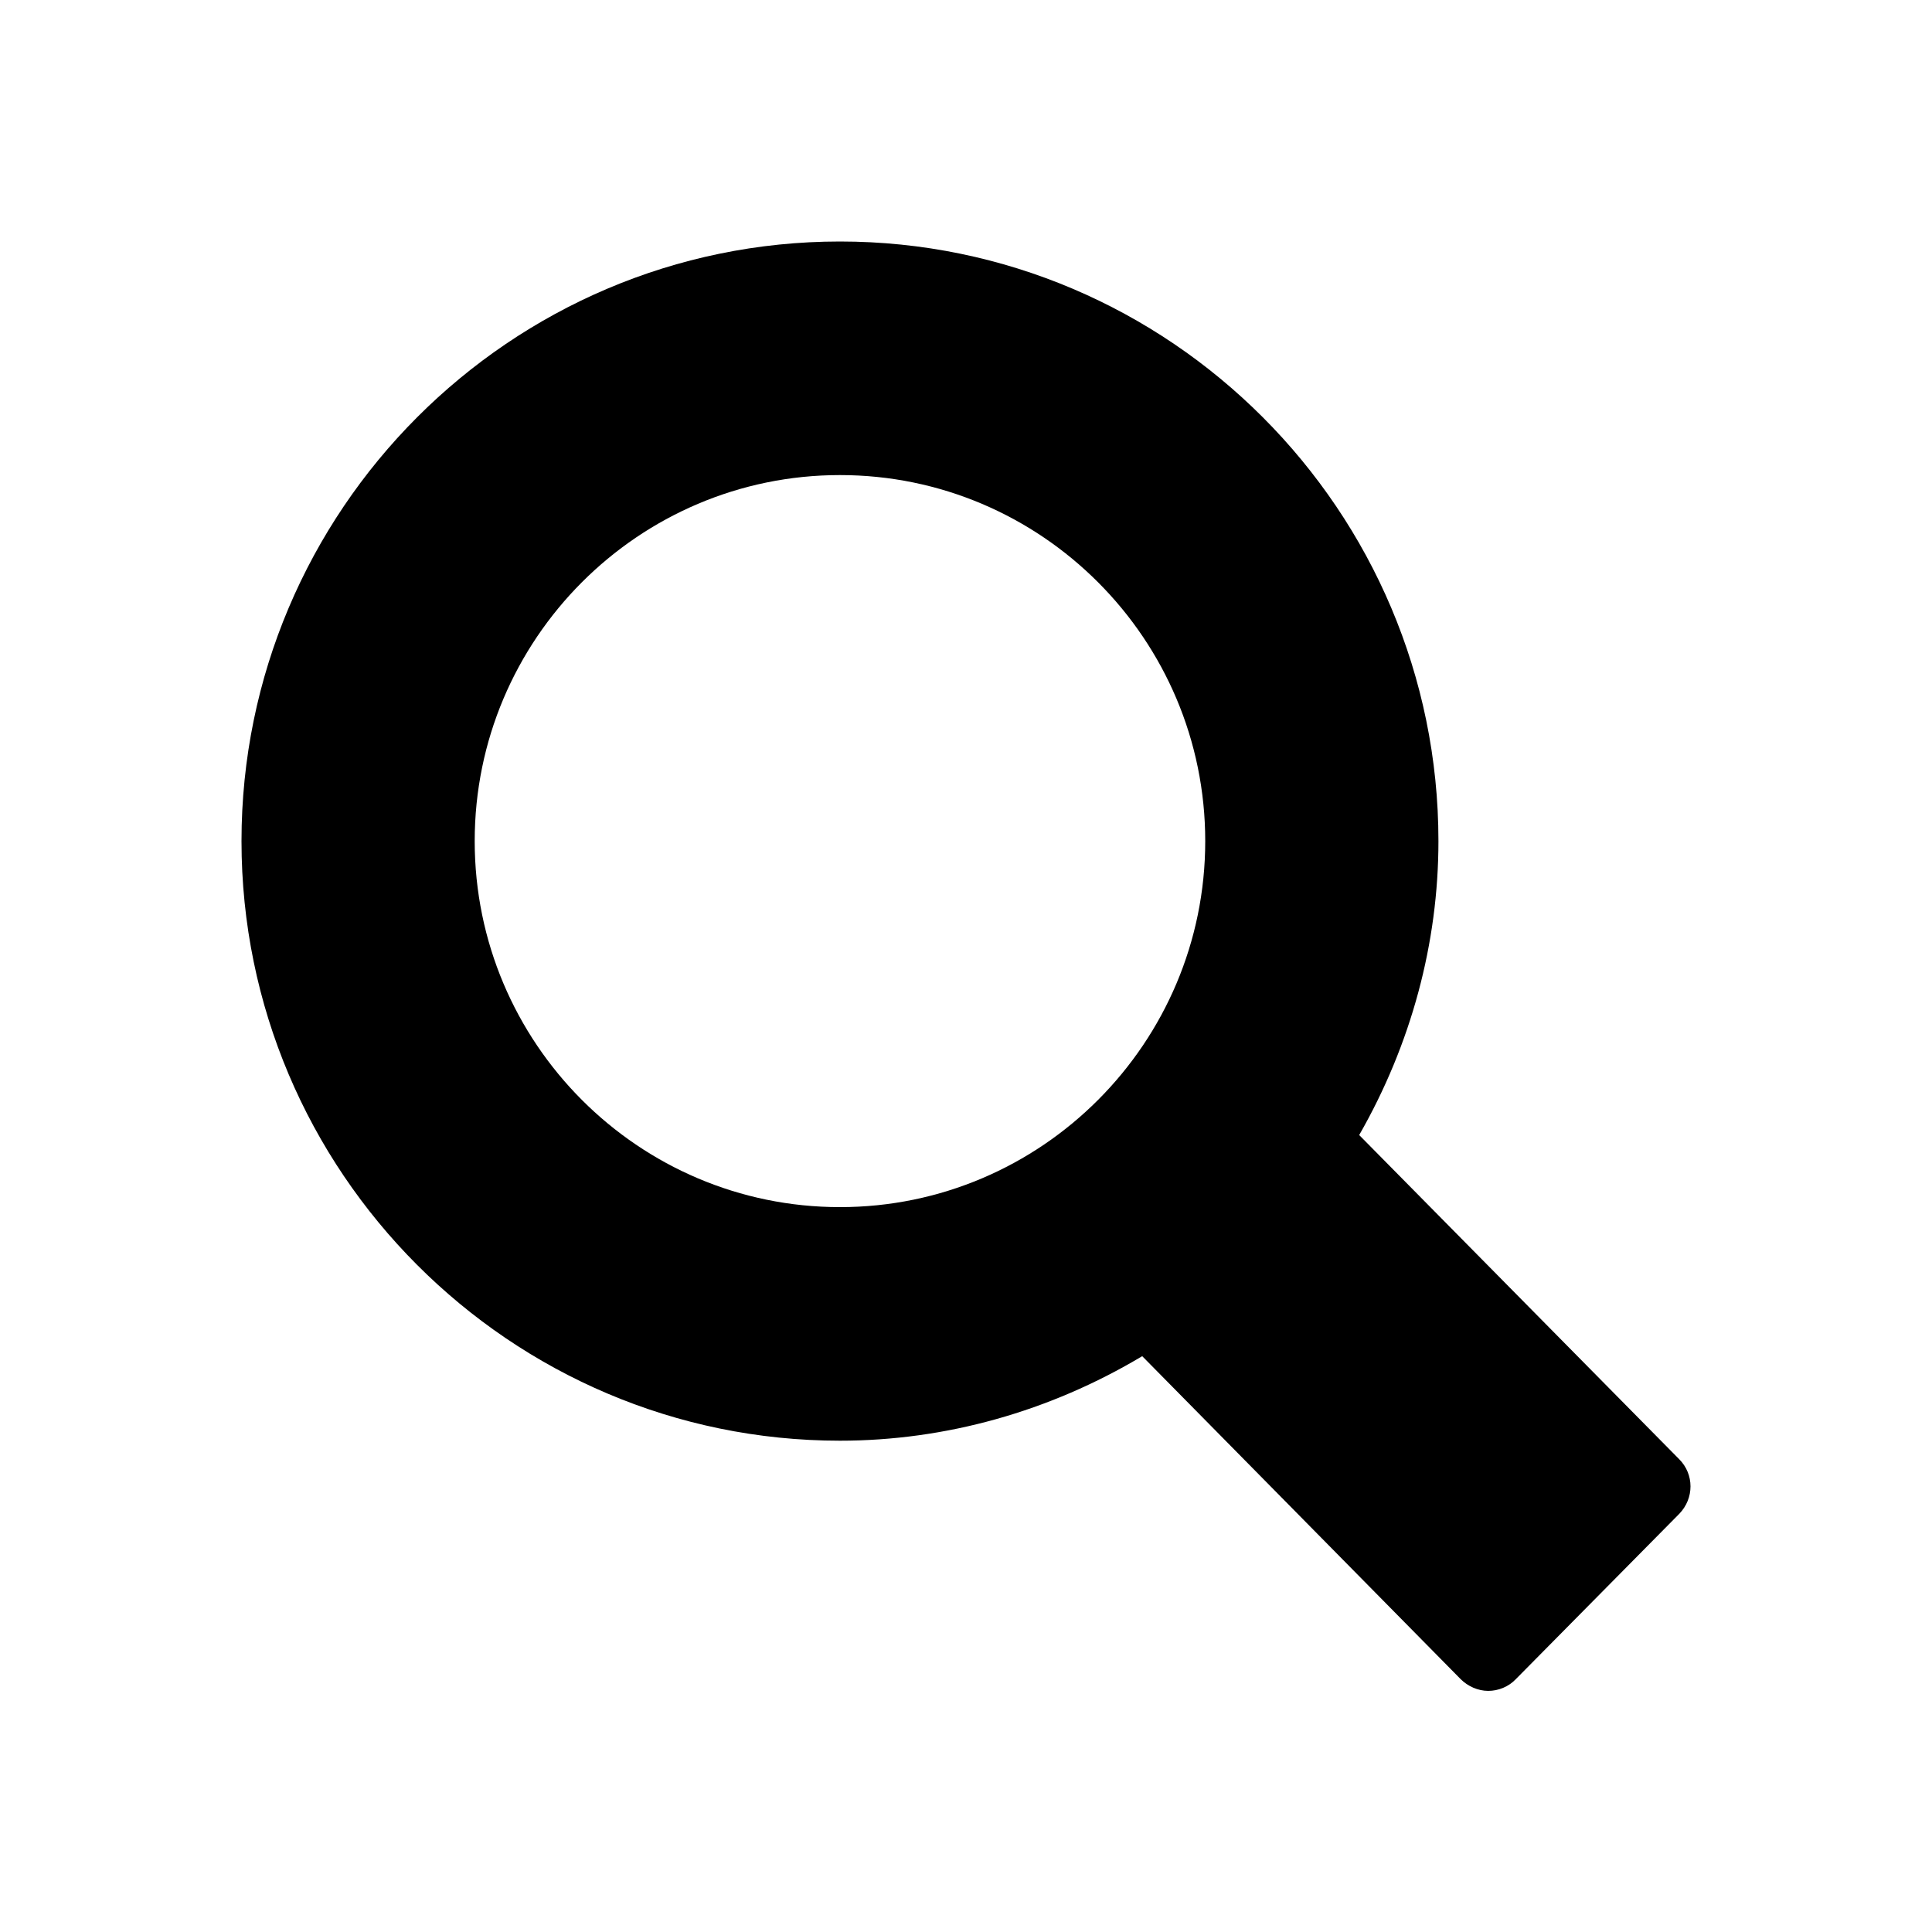
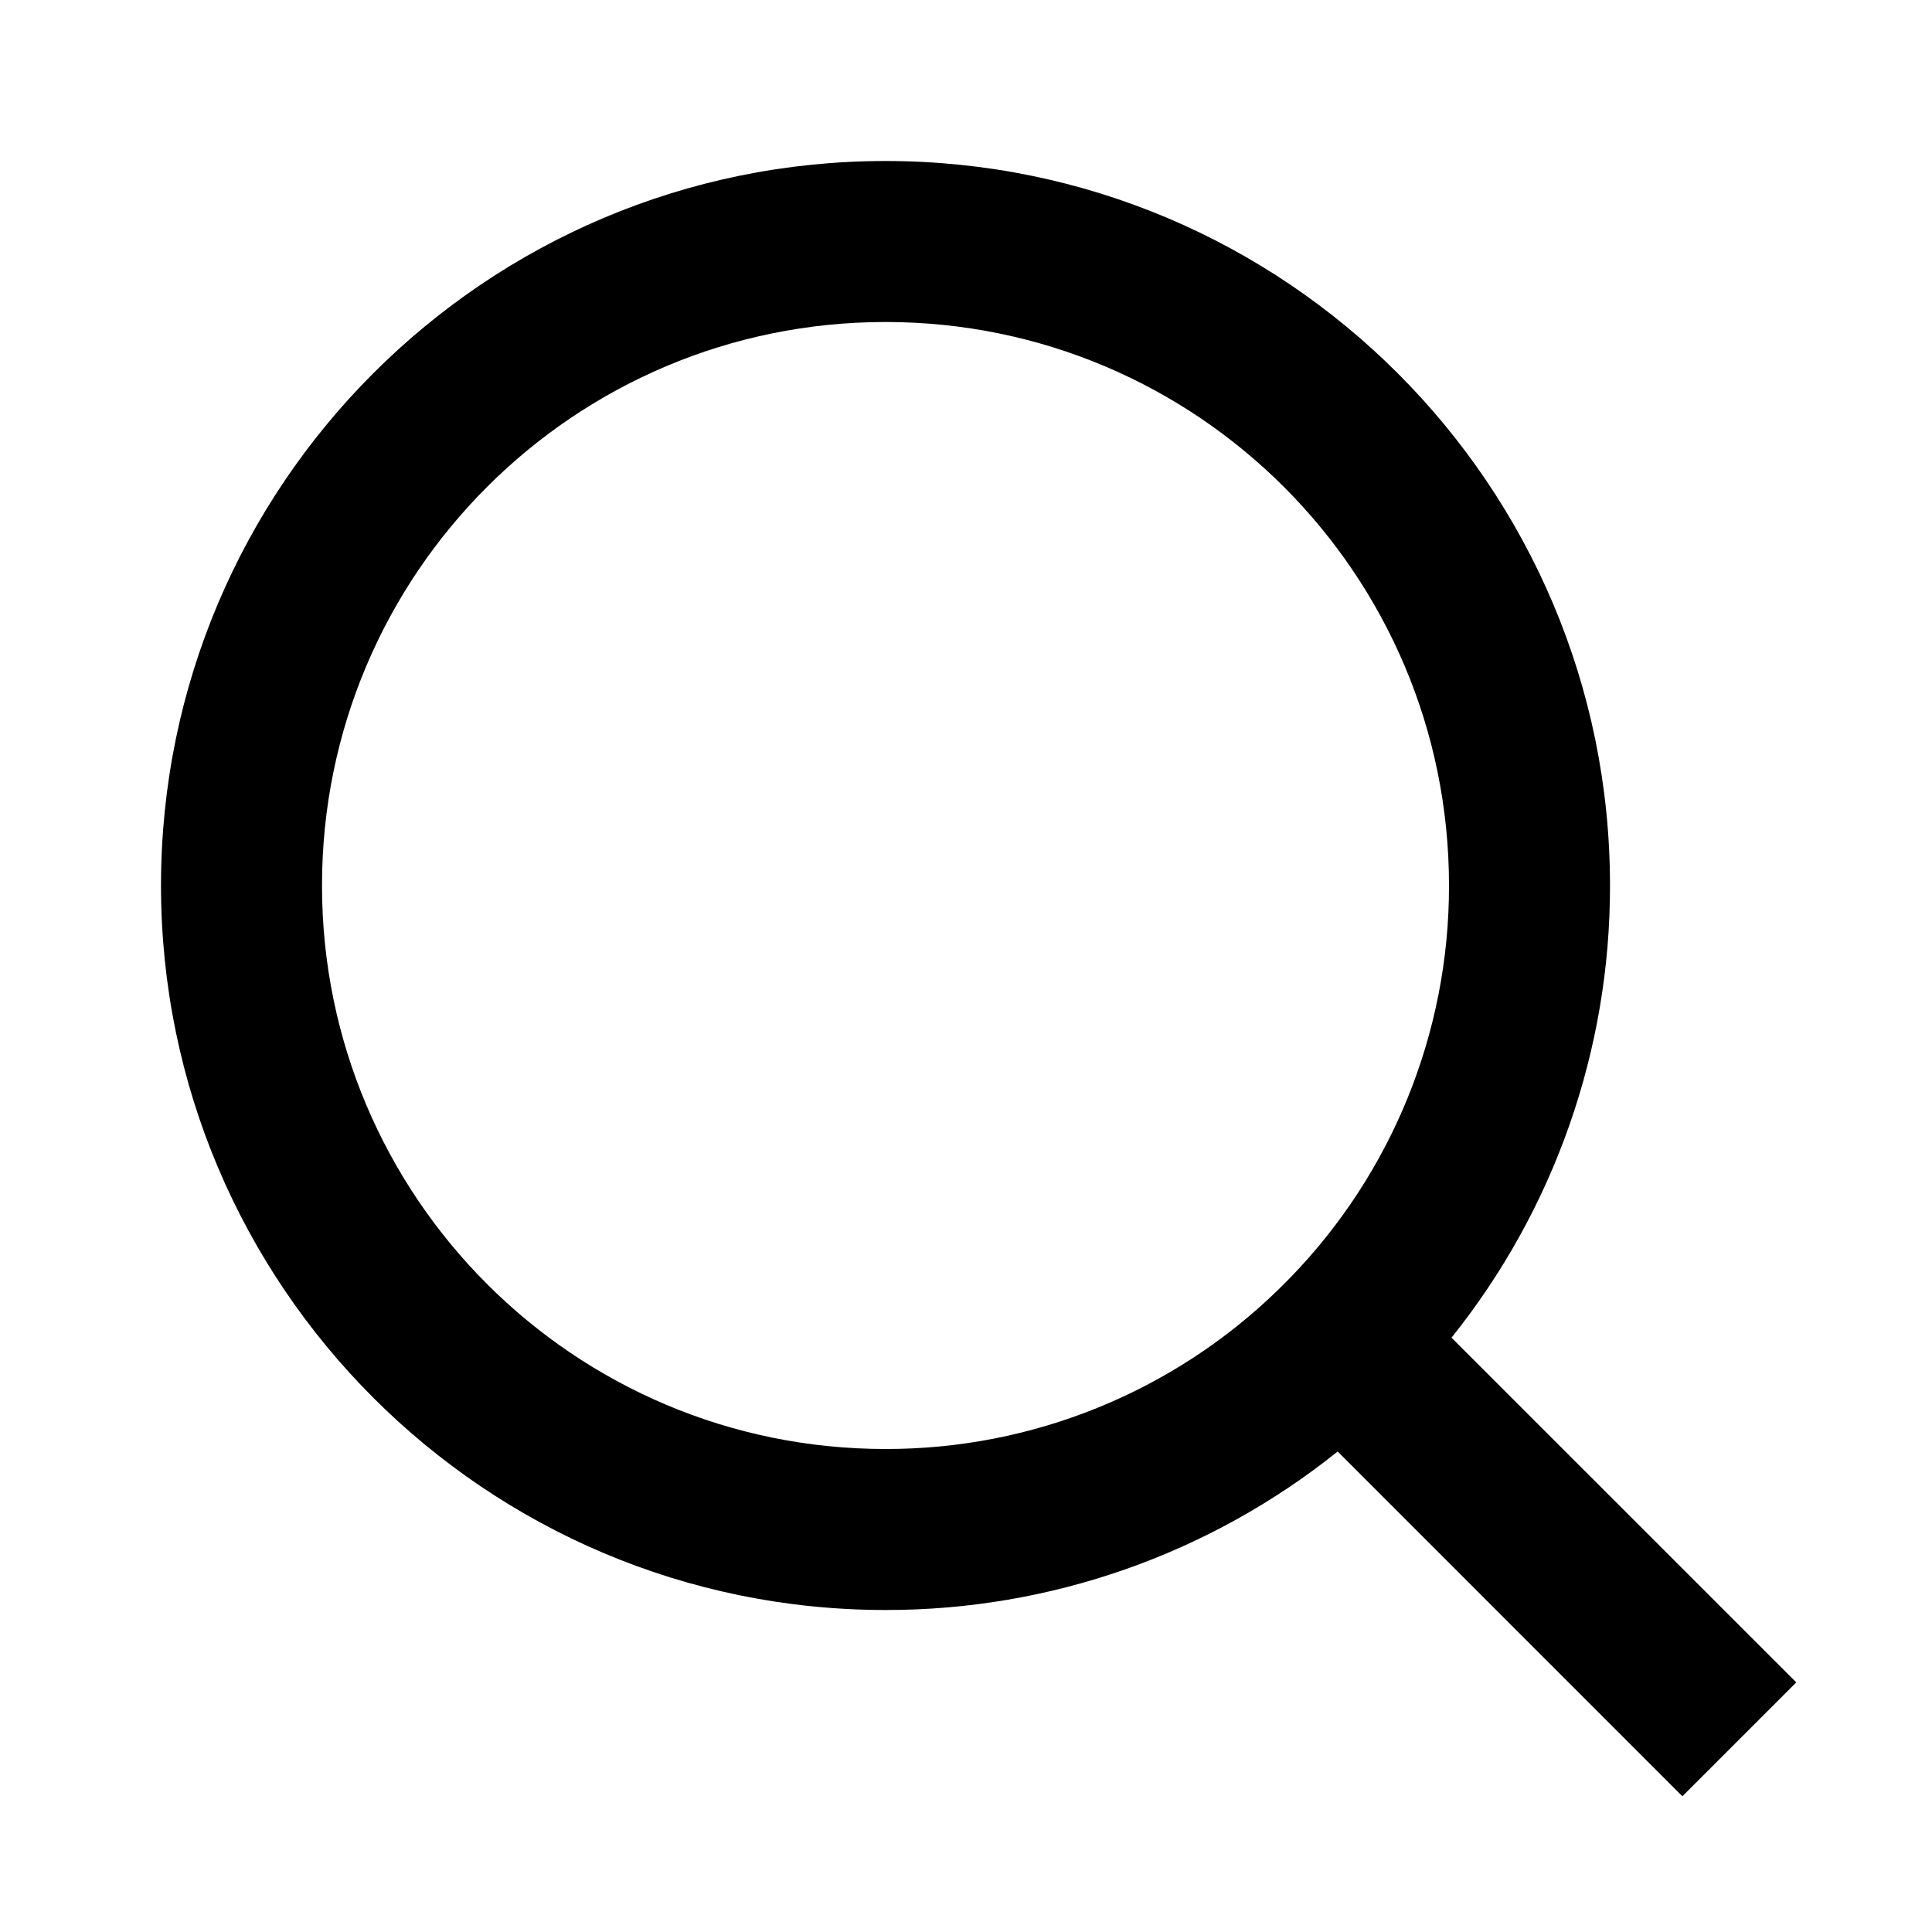
- <svg xmlns="http://www.w3.org/2000/svg" version="1.1" id="Layer_1" x="0px" y="0px" width="512px" height="512px" viewBox="0 0 512 512" style="enable-background:new 0 0 512 512;" xml:space="preserve">
-   <path style="fill:#000000" d="M445,386.7l-84.8-85.9c13.8-24.1,21-50.9,21-77.9c0-87.6-71.2-158.9-158.6-158.9C135.2,64,64,135.3,64,222.9  c0,87.6,71.2,158.9,158.6,158.9c27.9,0,55.5-7.7,80.1-22.4l84.4,85.6c1.9,1.9,4.6,3.1,7.3,3.1c2.7,0,5.4-1.1,7.3-3.1l43.3-43.8  C449,397.1,449,390.7,445,386.7z M222.6,125.9c53.4,0,96.8,43.5,96.8,97c0,53.5-43.4,97-96.8,97c-53.4,0-96.8-43.5-96.8-97  C125.8,169.4,169.2,125.9,222.6,125.9z" />
+ <svg xmlns="http://www.w3.org/2000/svg" viewBox="0 0 24 24" width="256" height="256">
+   <path fill="none" d="M0 0h24v24H0z" />
+   <path d="M18.031 16.617l4.283 4.282-1.415 1.415-4.282-4.283A8.96 8.96 0 0 1 11 20c-4.968 0-9-4.032-9-9s4.032-9 9-9 9 4.032 9 9a8.96 8.96 0 0 1-1.969 5.617zm-2.006-.742A6.977 6.977 0 0 0 18 11c0-3.868-3.133-7-7-7-3.868 0-7 3.132-7 7 0 3.867 3.132 7 7 7a6.977 6.977 0 0 0 4.875-1.975l.15-.15z" fill="#000" />
</svg>
